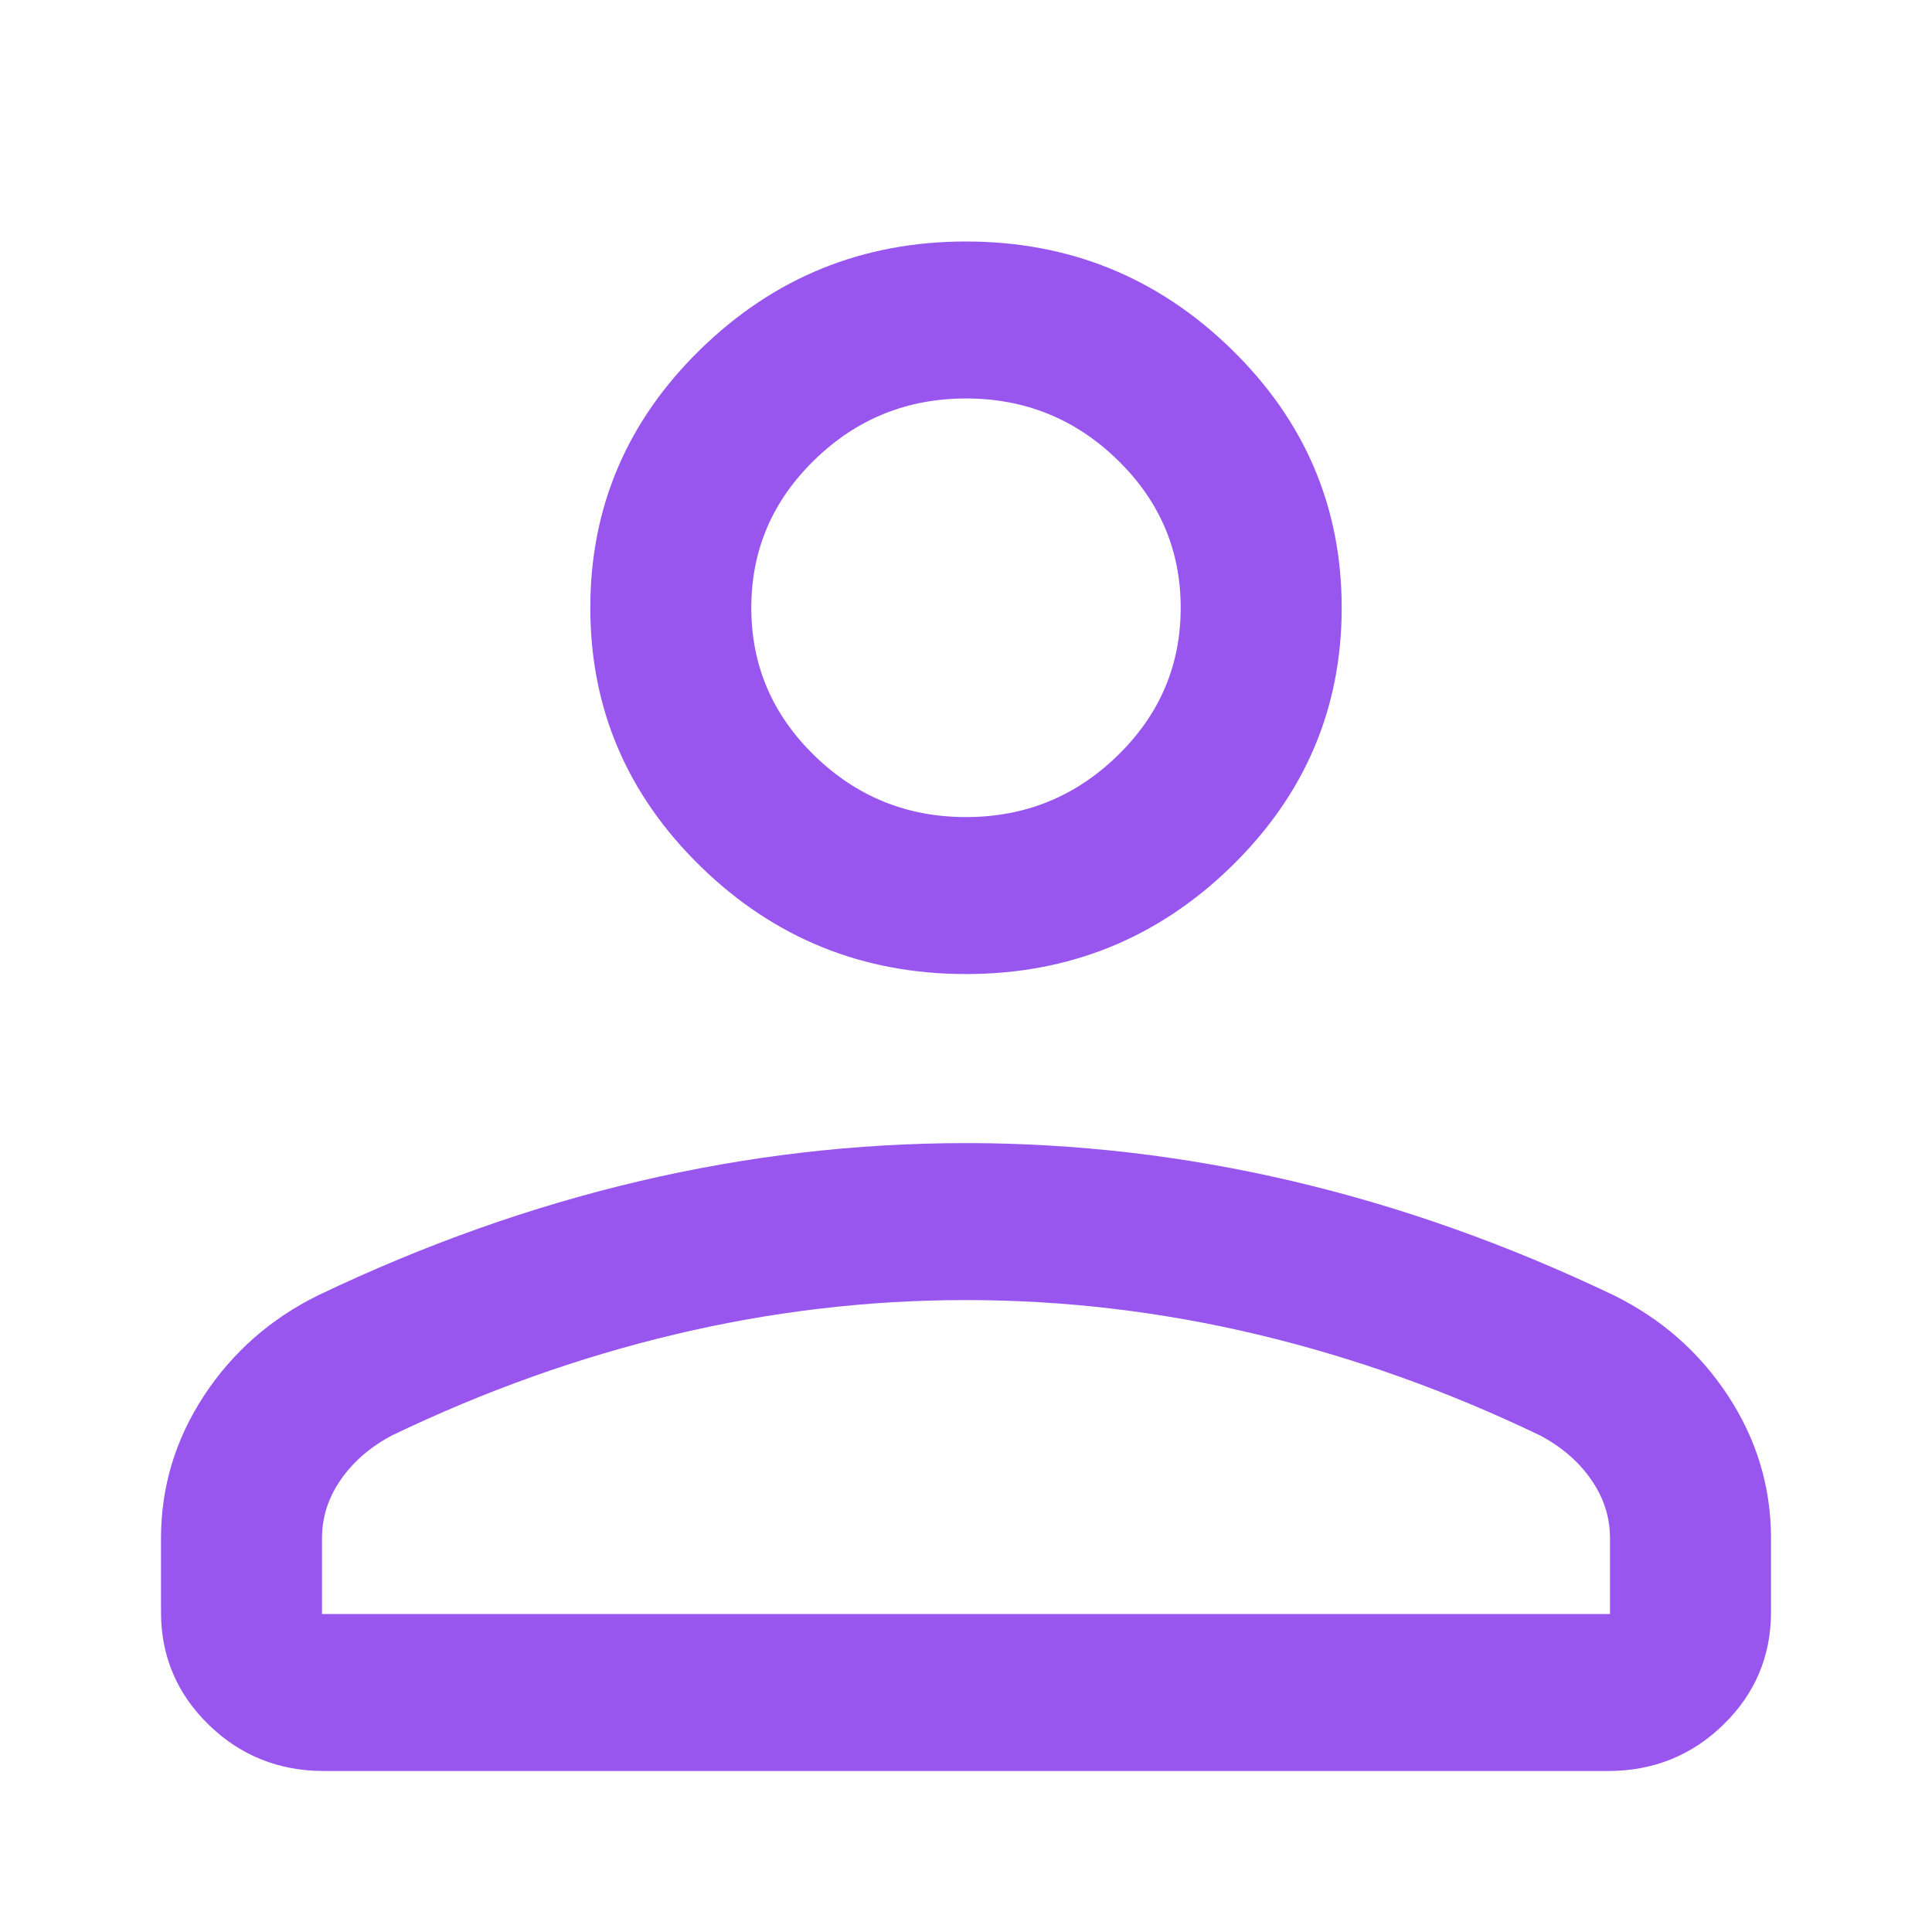
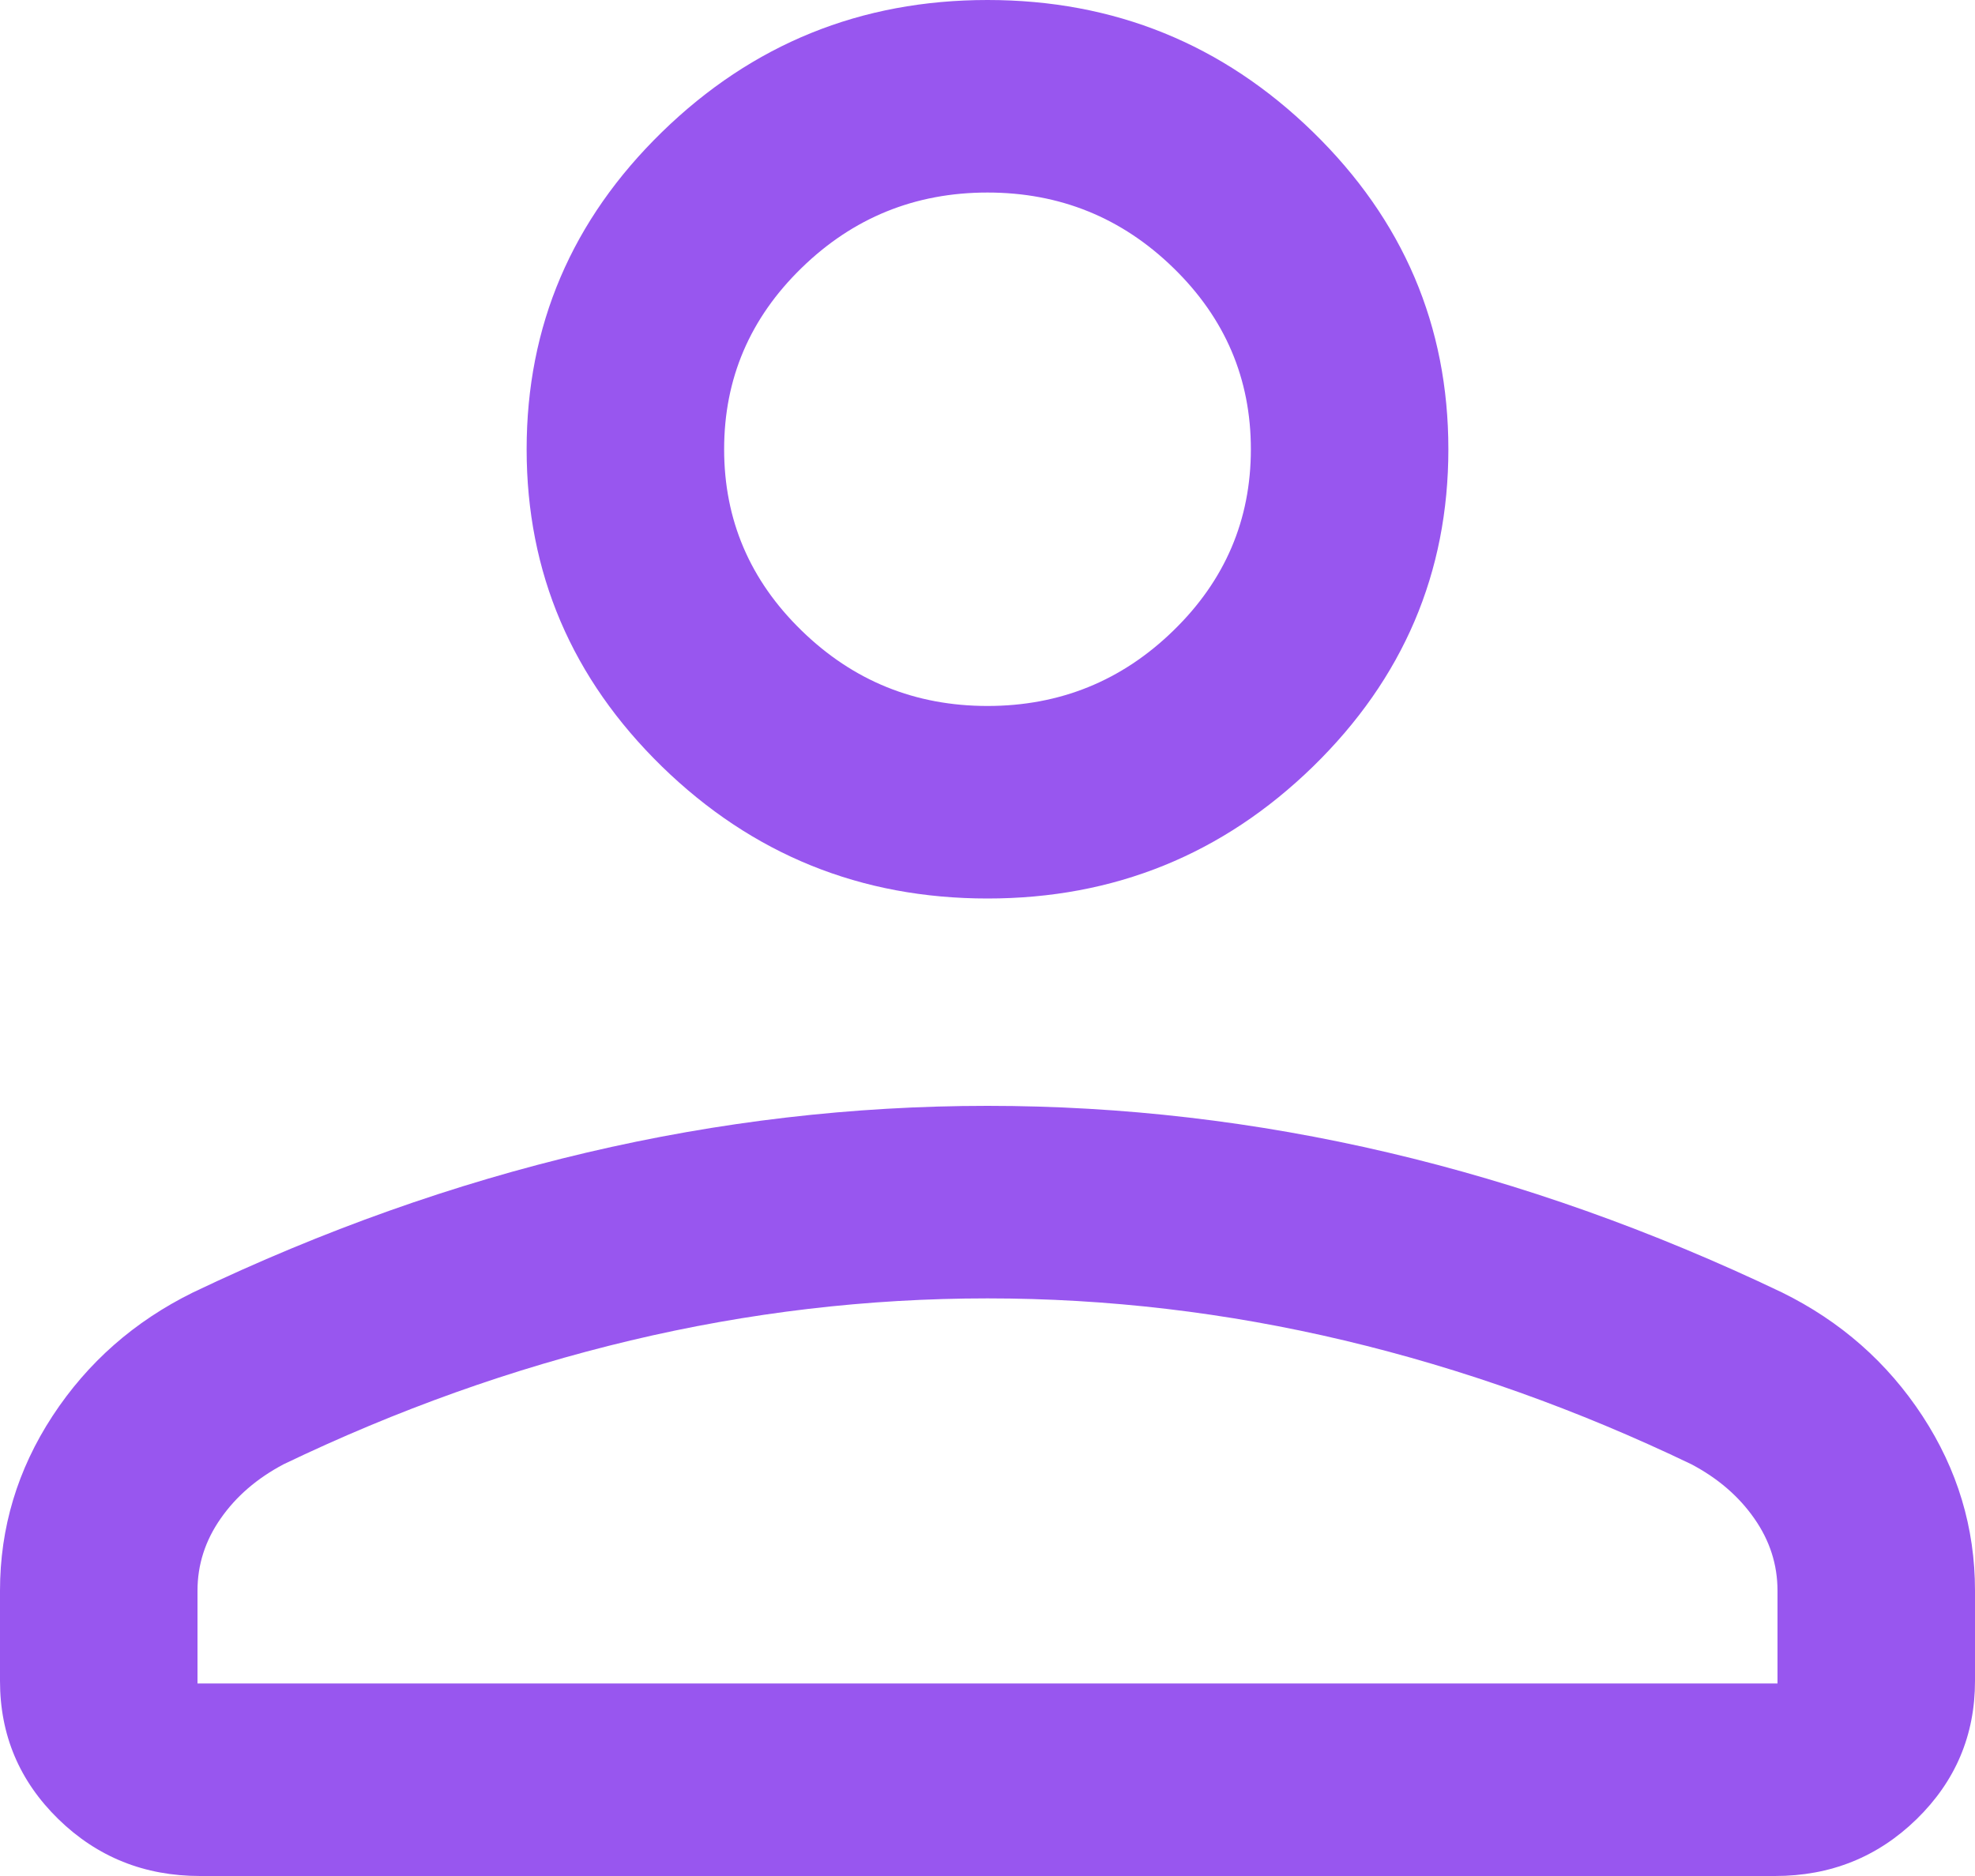
- <svg xmlns="http://www.w3.org/2000/svg" width="24" height="24" viewBox="0 0 24 24" fill="none">
-   <path d="M12 12.1C10.717 12.1 9.618 11.655 8.704 10.764C7.79 9.872 7.333 8.801 7.333 7.55C7.333 6.299 7.79 5.228 8.704 4.337C9.618 3.446 10.717 3 12 3C13.283 3 14.382 3.446 15.296 4.337C16.21 5.228 16.667 6.299 16.667 7.55C16.667 8.801 16.21 9.872 15.296 10.764C14.382 11.655 13.283 12.1 12 12.1ZM2 20.025V19.11C2 18.473 2.177 17.884 2.532 17.341C2.887 16.799 3.361 16.382 3.954 16.09C5.272 15.46 6.601 14.988 7.942 14.673C9.283 14.358 10.636 14.2 12 14.2C13.364 14.2 14.717 14.358 16.058 14.673C17.399 14.988 18.728 15.46 20.046 16.09C20.639 16.382 21.113 16.799 21.468 17.341C21.823 17.884 22 18.473 22 19.11V20.025C22 20.573 21.803 21.039 21.409 21.424C21.015 21.808 20.537 22 19.974 22H4.026C3.463 22 2.985 21.808 2.591 21.424C2.197 21.039 2 20.573 2 20.025ZM4 20.05H20V19.11C20 18.847 19.922 18.603 19.765 18.379C19.609 18.154 19.397 17.972 19.128 17.83C17.979 17.278 16.808 16.86 15.614 16.576C14.42 16.292 13.216 16.15 12 16.15C10.784 16.15 9.58 16.292 8.386 16.576C7.192 16.86 6.021 17.278 4.872 17.83C4.603 17.972 4.391 18.154 4.235 18.379C4.078 18.603 4 18.847 4 19.11V20.05ZM12 10.15C12.733 10.15 13.361 9.895 13.883 9.386C14.406 8.877 14.667 8.265 14.667 7.55C14.667 6.835 14.406 6.223 13.883 5.714C13.361 5.205 12.733 4.95 12 4.95C11.267 4.95 10.639 5.205 10.117 5.714C9.594 6.223 9.333 6.835 9.333 7.55C9.333 8.265 9.594 8.877 10.117 9.386C10.639 9.895 11.267 10.15 12 10.15Z" fill="#9856EF" />
+ <svg xmlns="http://www.w3.org/2000/svg" width="20" height="19" viewBox="0 0 20 19" fill="none">
+   <path d="M10 9.1C8.717 9.1 7.618 8.654 6.704 7.764C5.79 6.872 5.333 5.801 5.333 4.55C5.333 3.299 5.79 2.228 6.704 1.337C7.618 0.446 8.717 0 10 0C11.283 0 12.382 0.446 13.296 1.337C14.21 2.228 14.667 3.299 14.667 4.55C14.667 5.801 14.21 6.872 13.296 7.764C12.382 8.654 11.283 9.1 10 9.1ZM0 17.025V16.11C0 15.473 0.177 14.884 0.532 14.341C0.887 13.799 1.361 13.382 1.954 13.09C3.272 12.46 4.601 11.988 5.942 11.673C7.283 11.358 8.636 11.2 10 11.2C11.364 11.2 12.717 11.358 14.058 11.673C15.399 11.988 16.728 12.46 18.046 13.09C18.639 13.382 19.113 13.799 19.468 14.341C19.823 14.884 20 15.473 20 16.11V17.025C20 17.573 19.803 18.039 19.409 18.424C19.015 18.808 18.537 19 17.974 19H2.026C1.463 19 0.985 18.808 0.591 18.424C0.197 18.039 0 17.573 0 17.025ZM2 17.05H18V16.11C18 15.847 17.922 15.603 17.765 15.379C17.609 15.155 17.397 14.972 17.128 14.83C15.979 14.278 14.808 13.86 13.614 13.576C12.42 13.292 11.216 13.15 10 13.15C8.784 13.15 7.58 13.292 6.386 13.576C5.192 13.86 4.021 14.278 2.872 14.83C2.603 14.972 2.391 15.155 2.235 15.379C2.078 15.603 2 15.847 2 16.11V17.05ZM10 7.15C10.733 7.15 11.361 6.895 11.883 6.386C12.406 5.877 12.667 5.265 12.667 4.55C12.667 3.835 12.406 3.223 11.883 2.714C11.361 2.205 10.733 1.95 10 1.95C9.267 1.95 8.639 2.205 8.117 2.714C7.594 3.223 7.333 3.835 7.333 4.55C7.333 5.265 7.594 5.877 8.117 6.386C8.639 6.895 9.267 7.15 10 7.15Z" fill="#9856EF" />
</svg>
